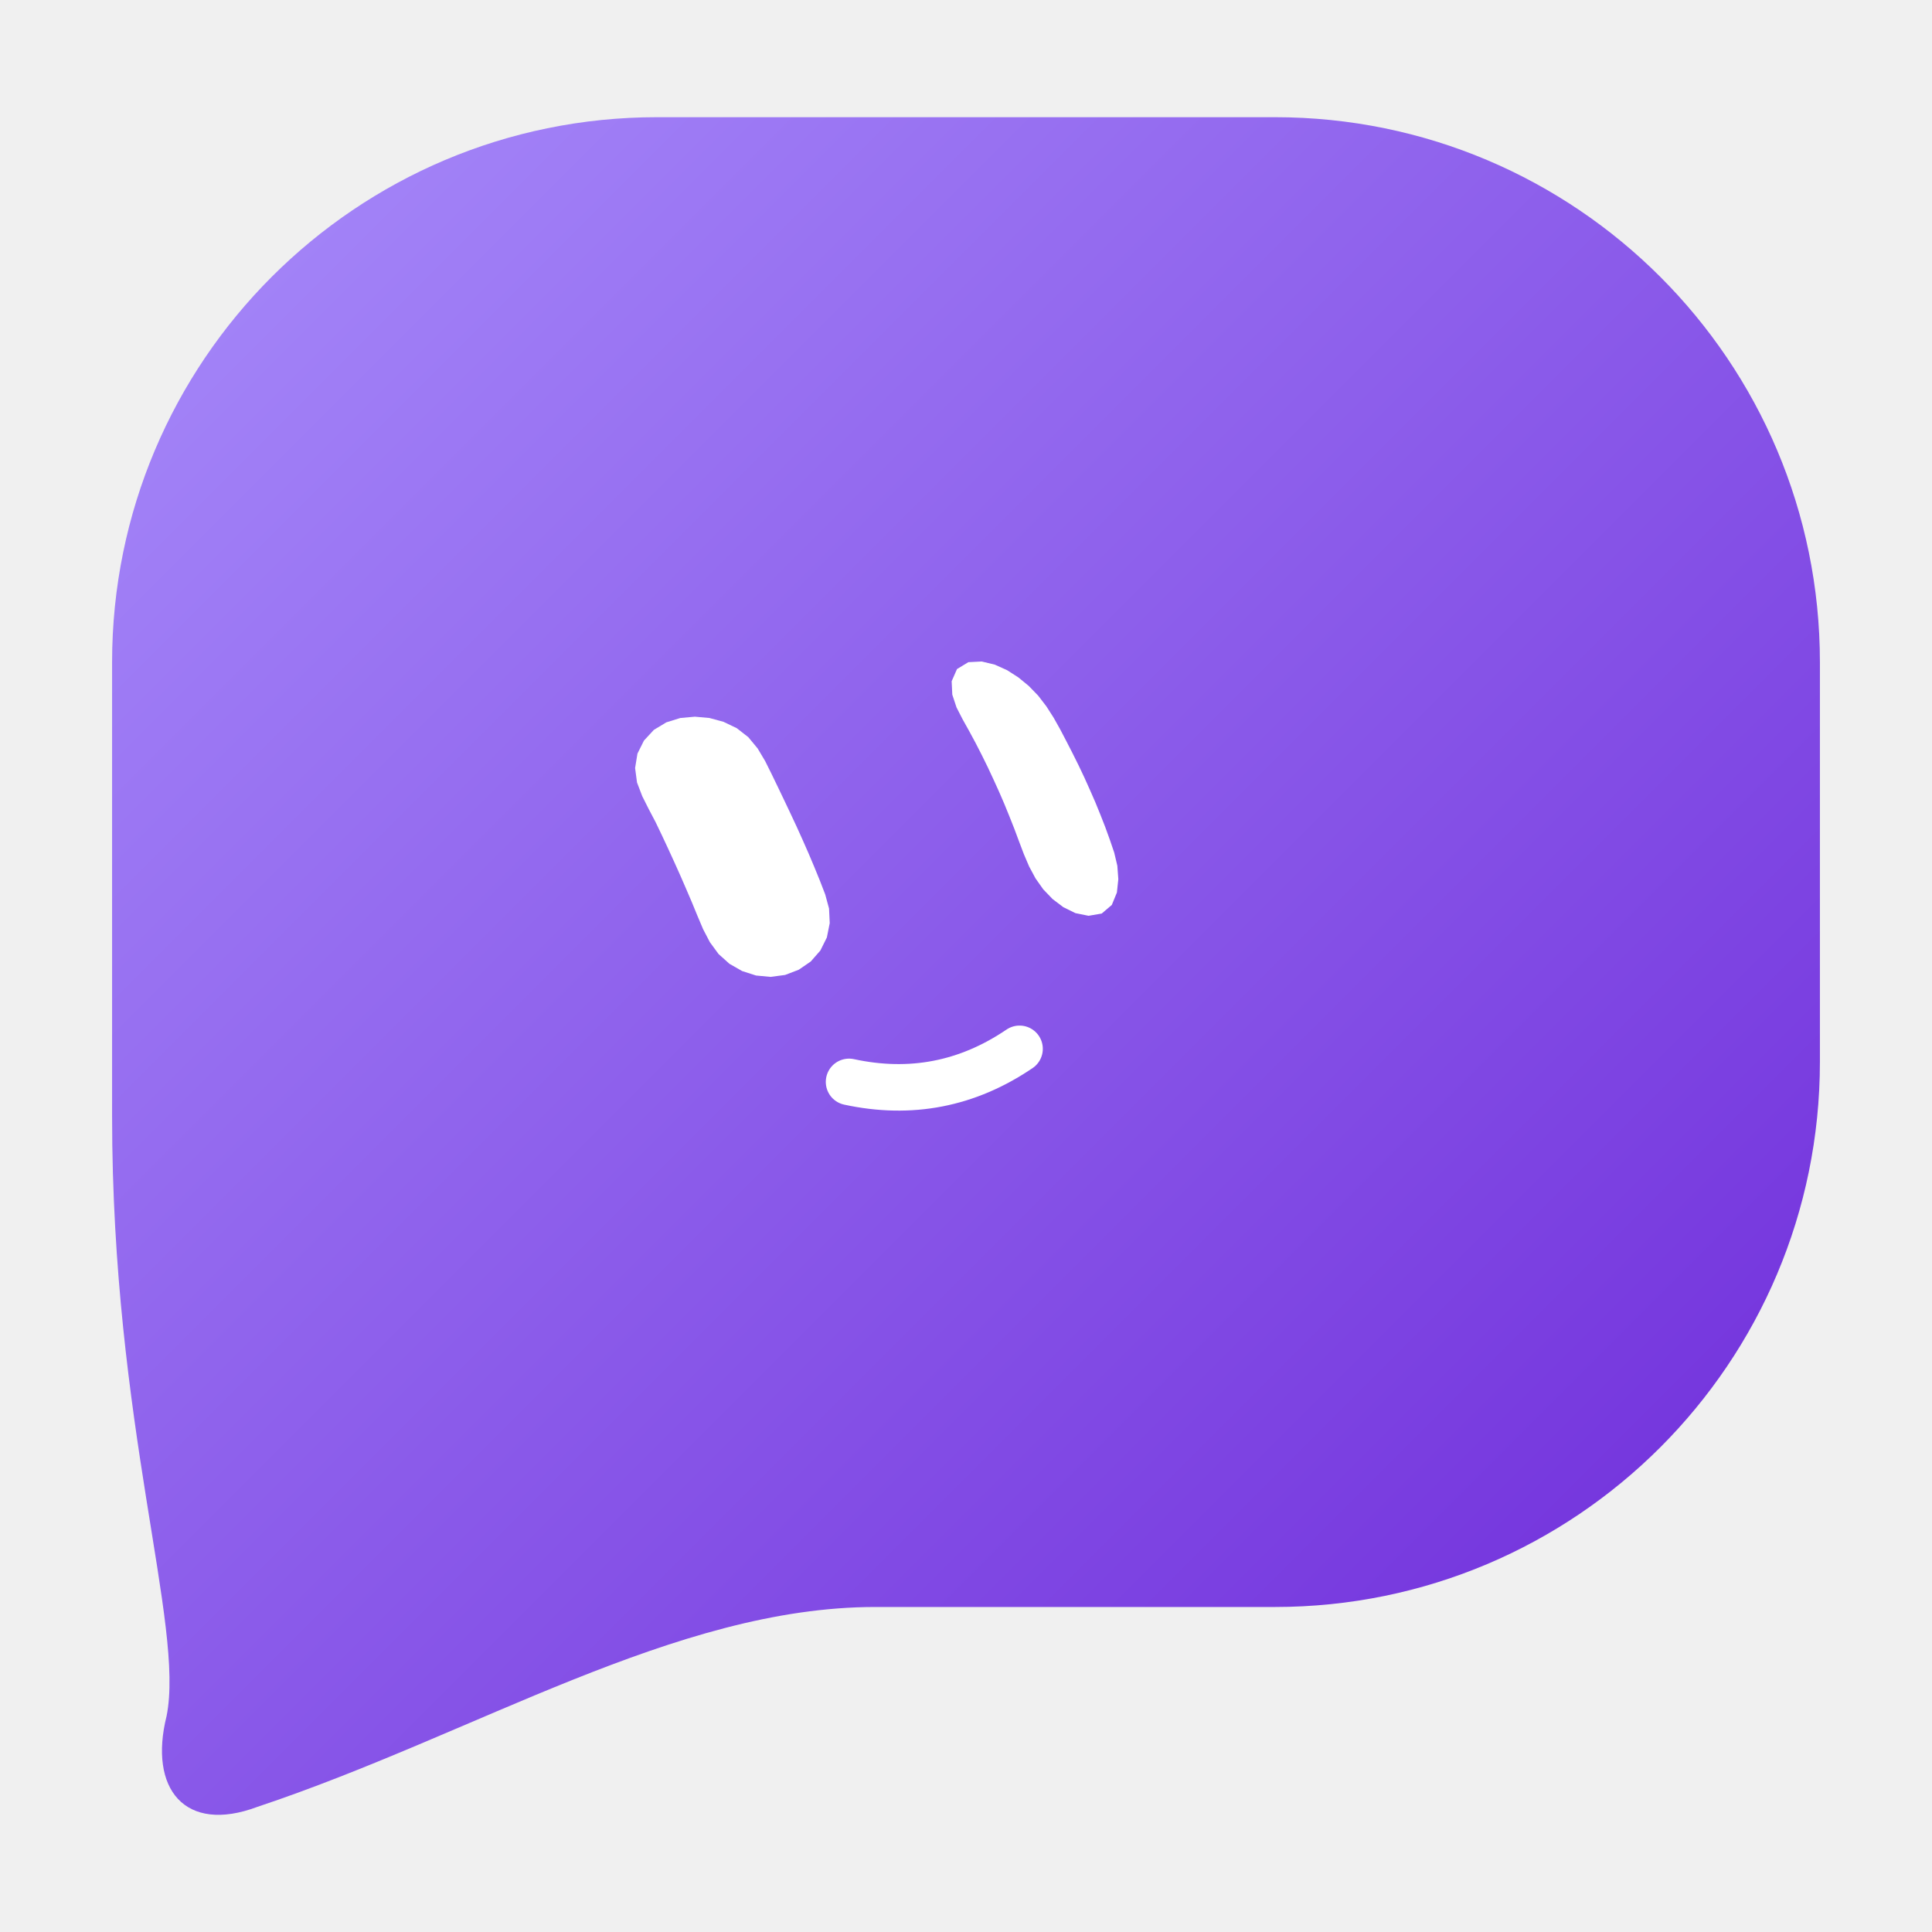
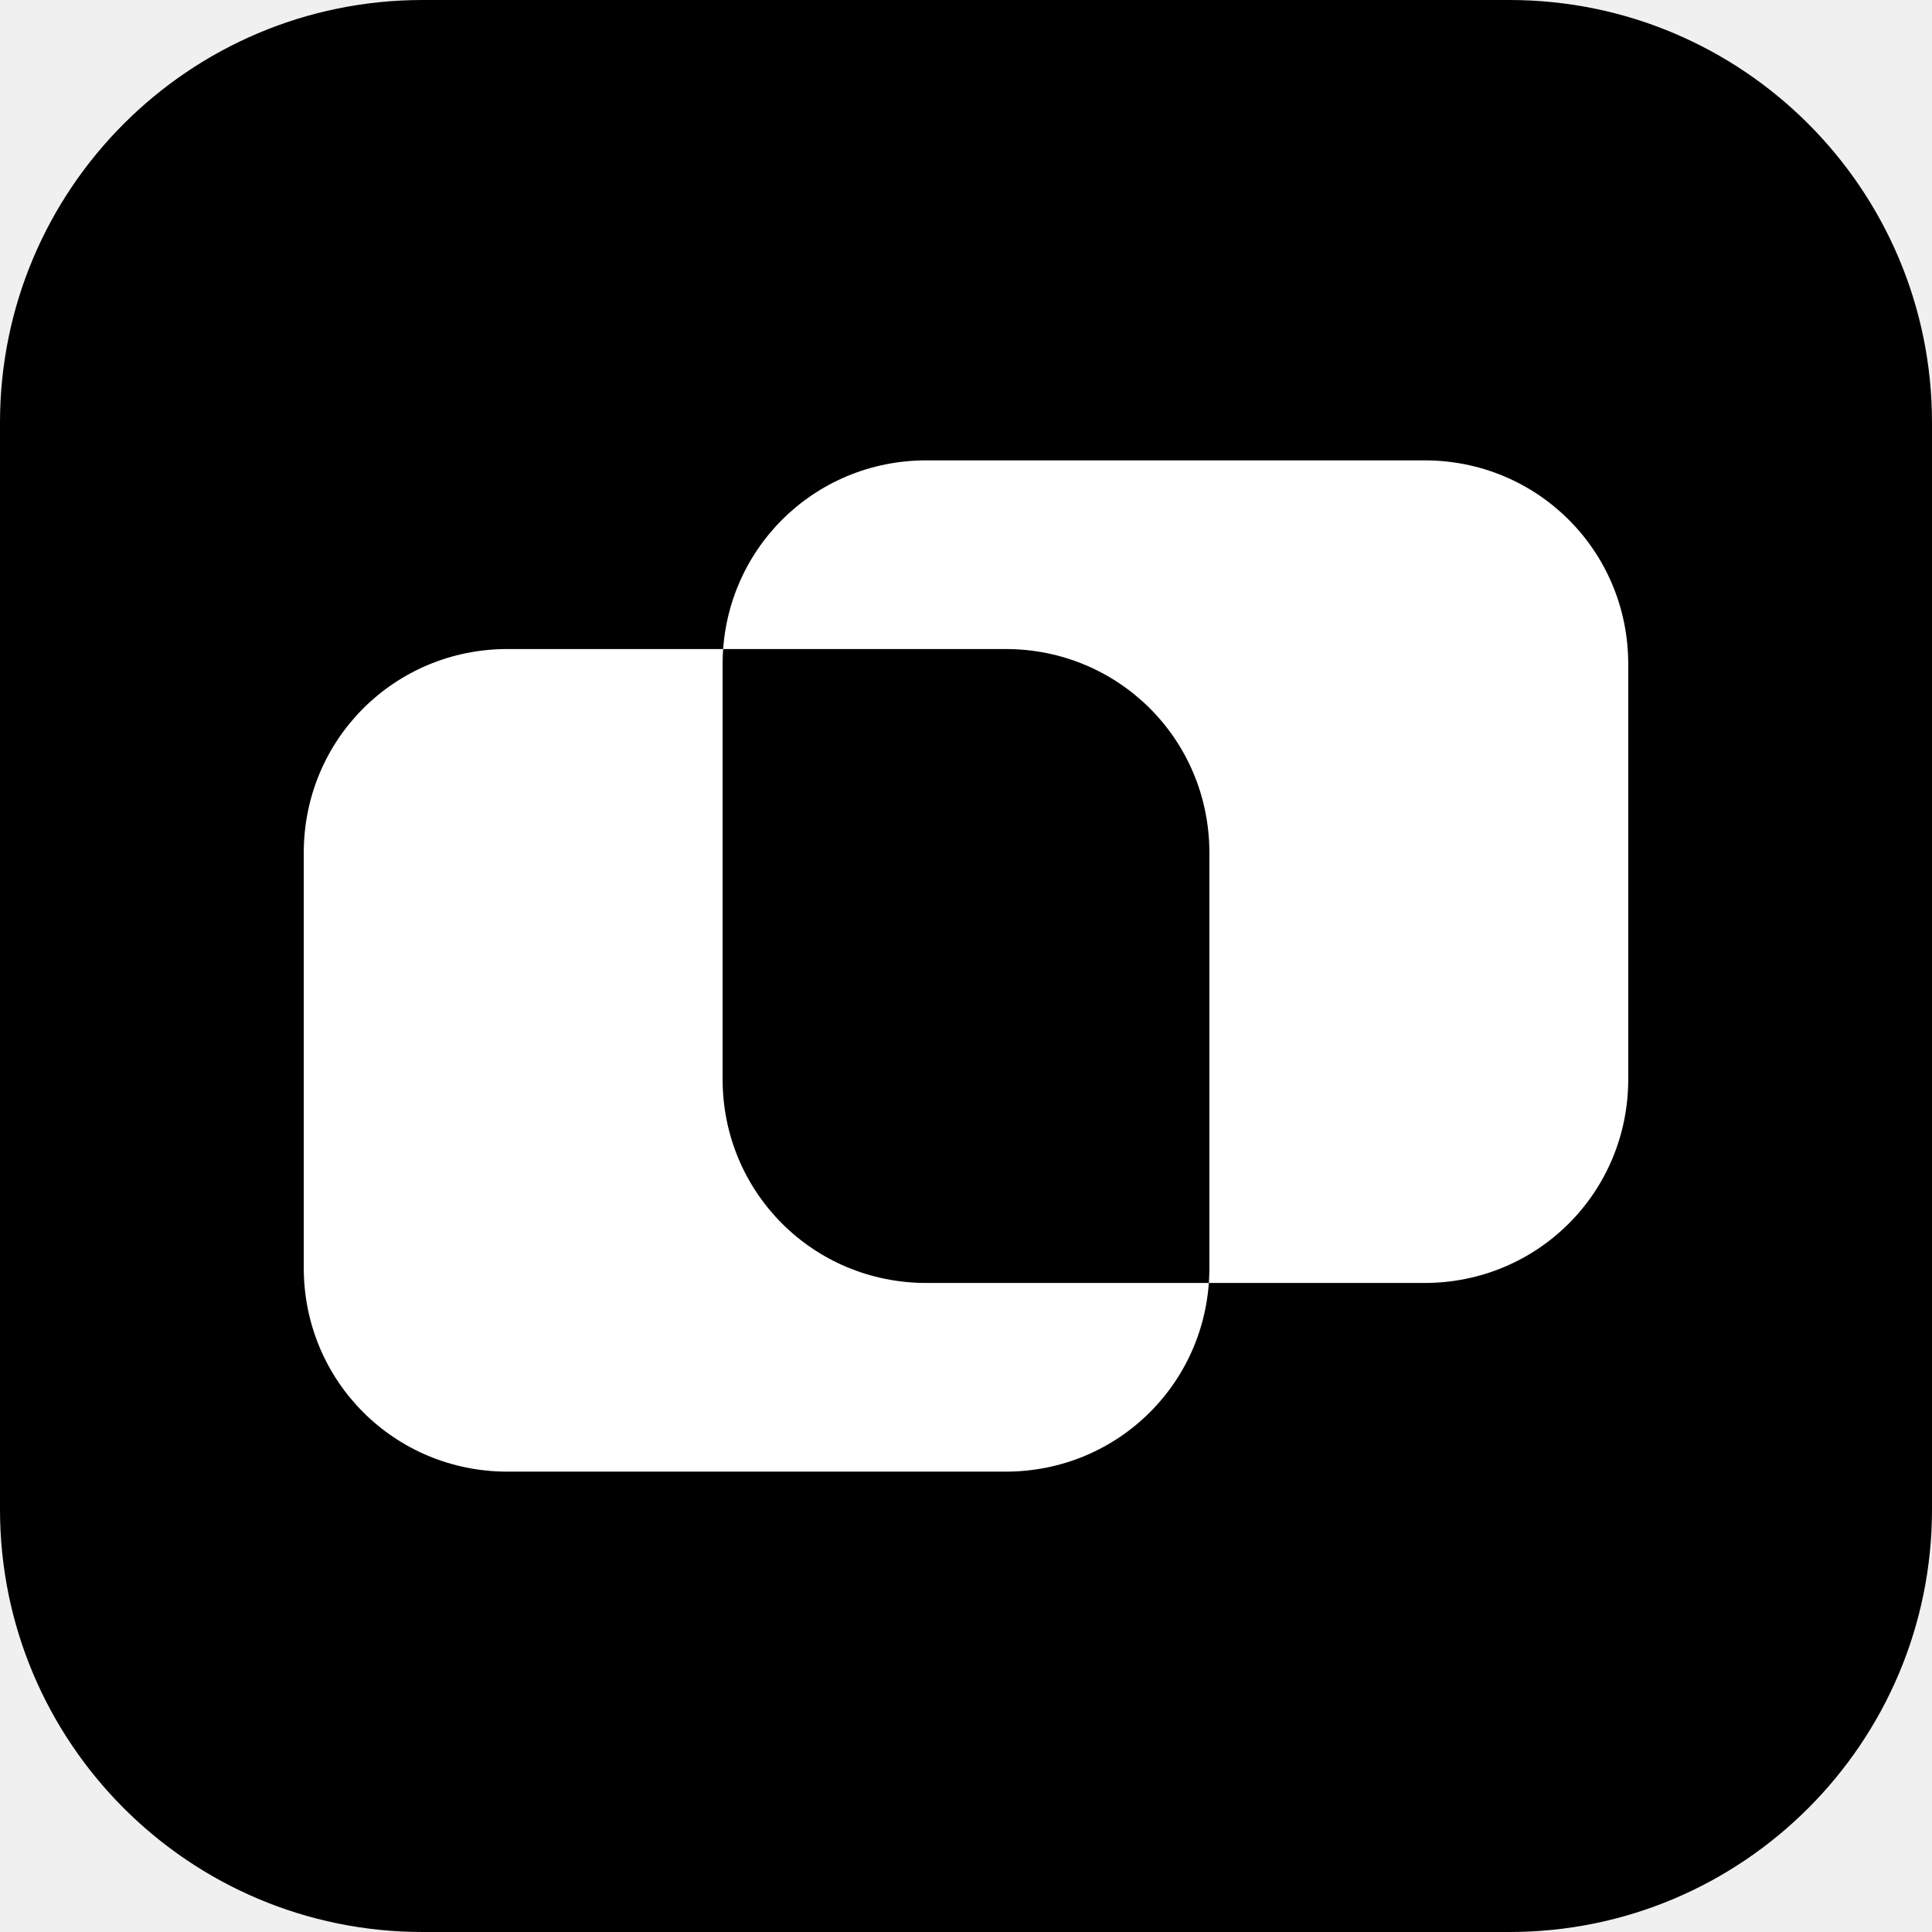
- <svg xmlns="http://www.w3.org/2000/svg" viewBox="-15 -15 258.541 258.541">
-   <defs>
-     <linearGradient id="g" x1="0" y1="0" x2="1" y2="1">
-       <stop offset="0" stop-color="#A78BFA" />
-       <stop offset="1" stop-color="#6D28D9" />
-     </linearGradient>
-   </defs>
-   <g transform="translate(-7.2939 -9.0424) scale(1.215644)">
-     <path fill="url(#g)" d="M66 8C88.667 8 111.333 8 134 8C167.137 8 194 34.863 194 68C194 82.667 194 97.333 194 112C194 145.137 167.137 172 134 172C119.333 172 104.667 172 90 172C68 172 46 186 22 194C14 197 10 192 12 184C14 174 6 152 6 118C6 101.333 6 84.667 6 68C6 34.863 32.863 8 66 8Z" />
-   </g>
-   <g transform="translate(103.55 94.18) scale(0.83) translate(-120 -122.5)">
-     <path d="M89.205 106.51 L91.555 106.72 L93.825 107.34 L95.955 108.36 L97.815 109.81 L99.315 111.62 L100.525 113.65 L101.575 115.76 L102.605 117.89 L103.625 120.02 L104.635 122.15 L105.635 124.29 L106.605 126.44 L107.555 128.6 L108.475 130.78 L109.365 132.96 L110.215 135.16 L110.835 137.44 L110.945 139.79 L110.485 142.1 L109.435 144.21 L107.885 145.98 L105.945 147.31 L103.745 148.15 L101.405 148.46 L99.065 148.24 L96.825 147.52 L94.775 146.35 L93.015 144.77 L91.625 142.87 L90.535 140.78 L89.615 138.61 L88.715 136.42 L87.785 134.25 L86.845 132.09 L85.875 129.93 L84.895 127.79 L83.895 125.65 L82.875 123.52 L81.775 121.43 L80.715 119.32 L79.875 117.12 L79.565 114.79 L79.945 112.46 L80.995 110.36 L82.595 108.63 L84.605 107.42 L86.855 106.72 Z" fill="#FFFFFF" />
-     <path d="M135.455 97.61 L137.565 98.12 L139.545 99.01 L141.365 100.18 L143.045 101.56 L144.555 103.12 L145.875 104.84 L147.045 106.67 L148.105 108.56 L149.115 110.49 L150.105 112.42 L151.075 114.37 L152.005 116.33 L152.895 118.31 L153.765 120.3 L154.585 122.31 L155.375 124.33 L156.115 126.37 L156.815 128.43 L157.315 130.54 L157.475 132.71 L157.245 134.86 L156.425 136.86 L154.795 138.25 L152.675 138.61 L150.555 138.18 L148.605 137.22 L146.875 135.91 L145.375 134.35 L144.125 132.58 L143.095 130.66 L142.245 128.67 L141.475 126.64 L140.715 124.6 L139.915 122.58 L139.095 120.57 L138.235 118.58 L137.335 116.6 L136.415 114.63 L135.455 112.68 L134.465 110.75 L133.435 108.84 L132.375 106.94 L131.385 105.01 L130.705 102.95 L130.605 100.79 L131.465 98.83 L133.295 97.72 Z" fill="#FFFFFF" />
-     <path d="M114.06 165.39 Q128.95 168.61 141.55 160.06" fill="none" stroke="#FFFFFF" stroke-width="7.5" stroke-linecap="round" />
-   </g>
+ <svg xmlns="http://www.w3.org/2000/svg" viewBox="0 0 1024 1024">
+   <rect width="1024" height="1024" rx="224" fill="#000000" />
+   <path fill="#FFFFFF" fill-rule="evenodd" d="M269 344H533C593 344 641 392 641 452V672C641 732 593 780 533 780H269C209 780 161 732 161 672V452C161 392 209 344 269 344ZM491 244H755C815 244 863 292 863 352V572C863 632 815 680 755 680H491C431 680 383 632 383 572V352C383 292 431 244 491 244Z" />
</svg>
